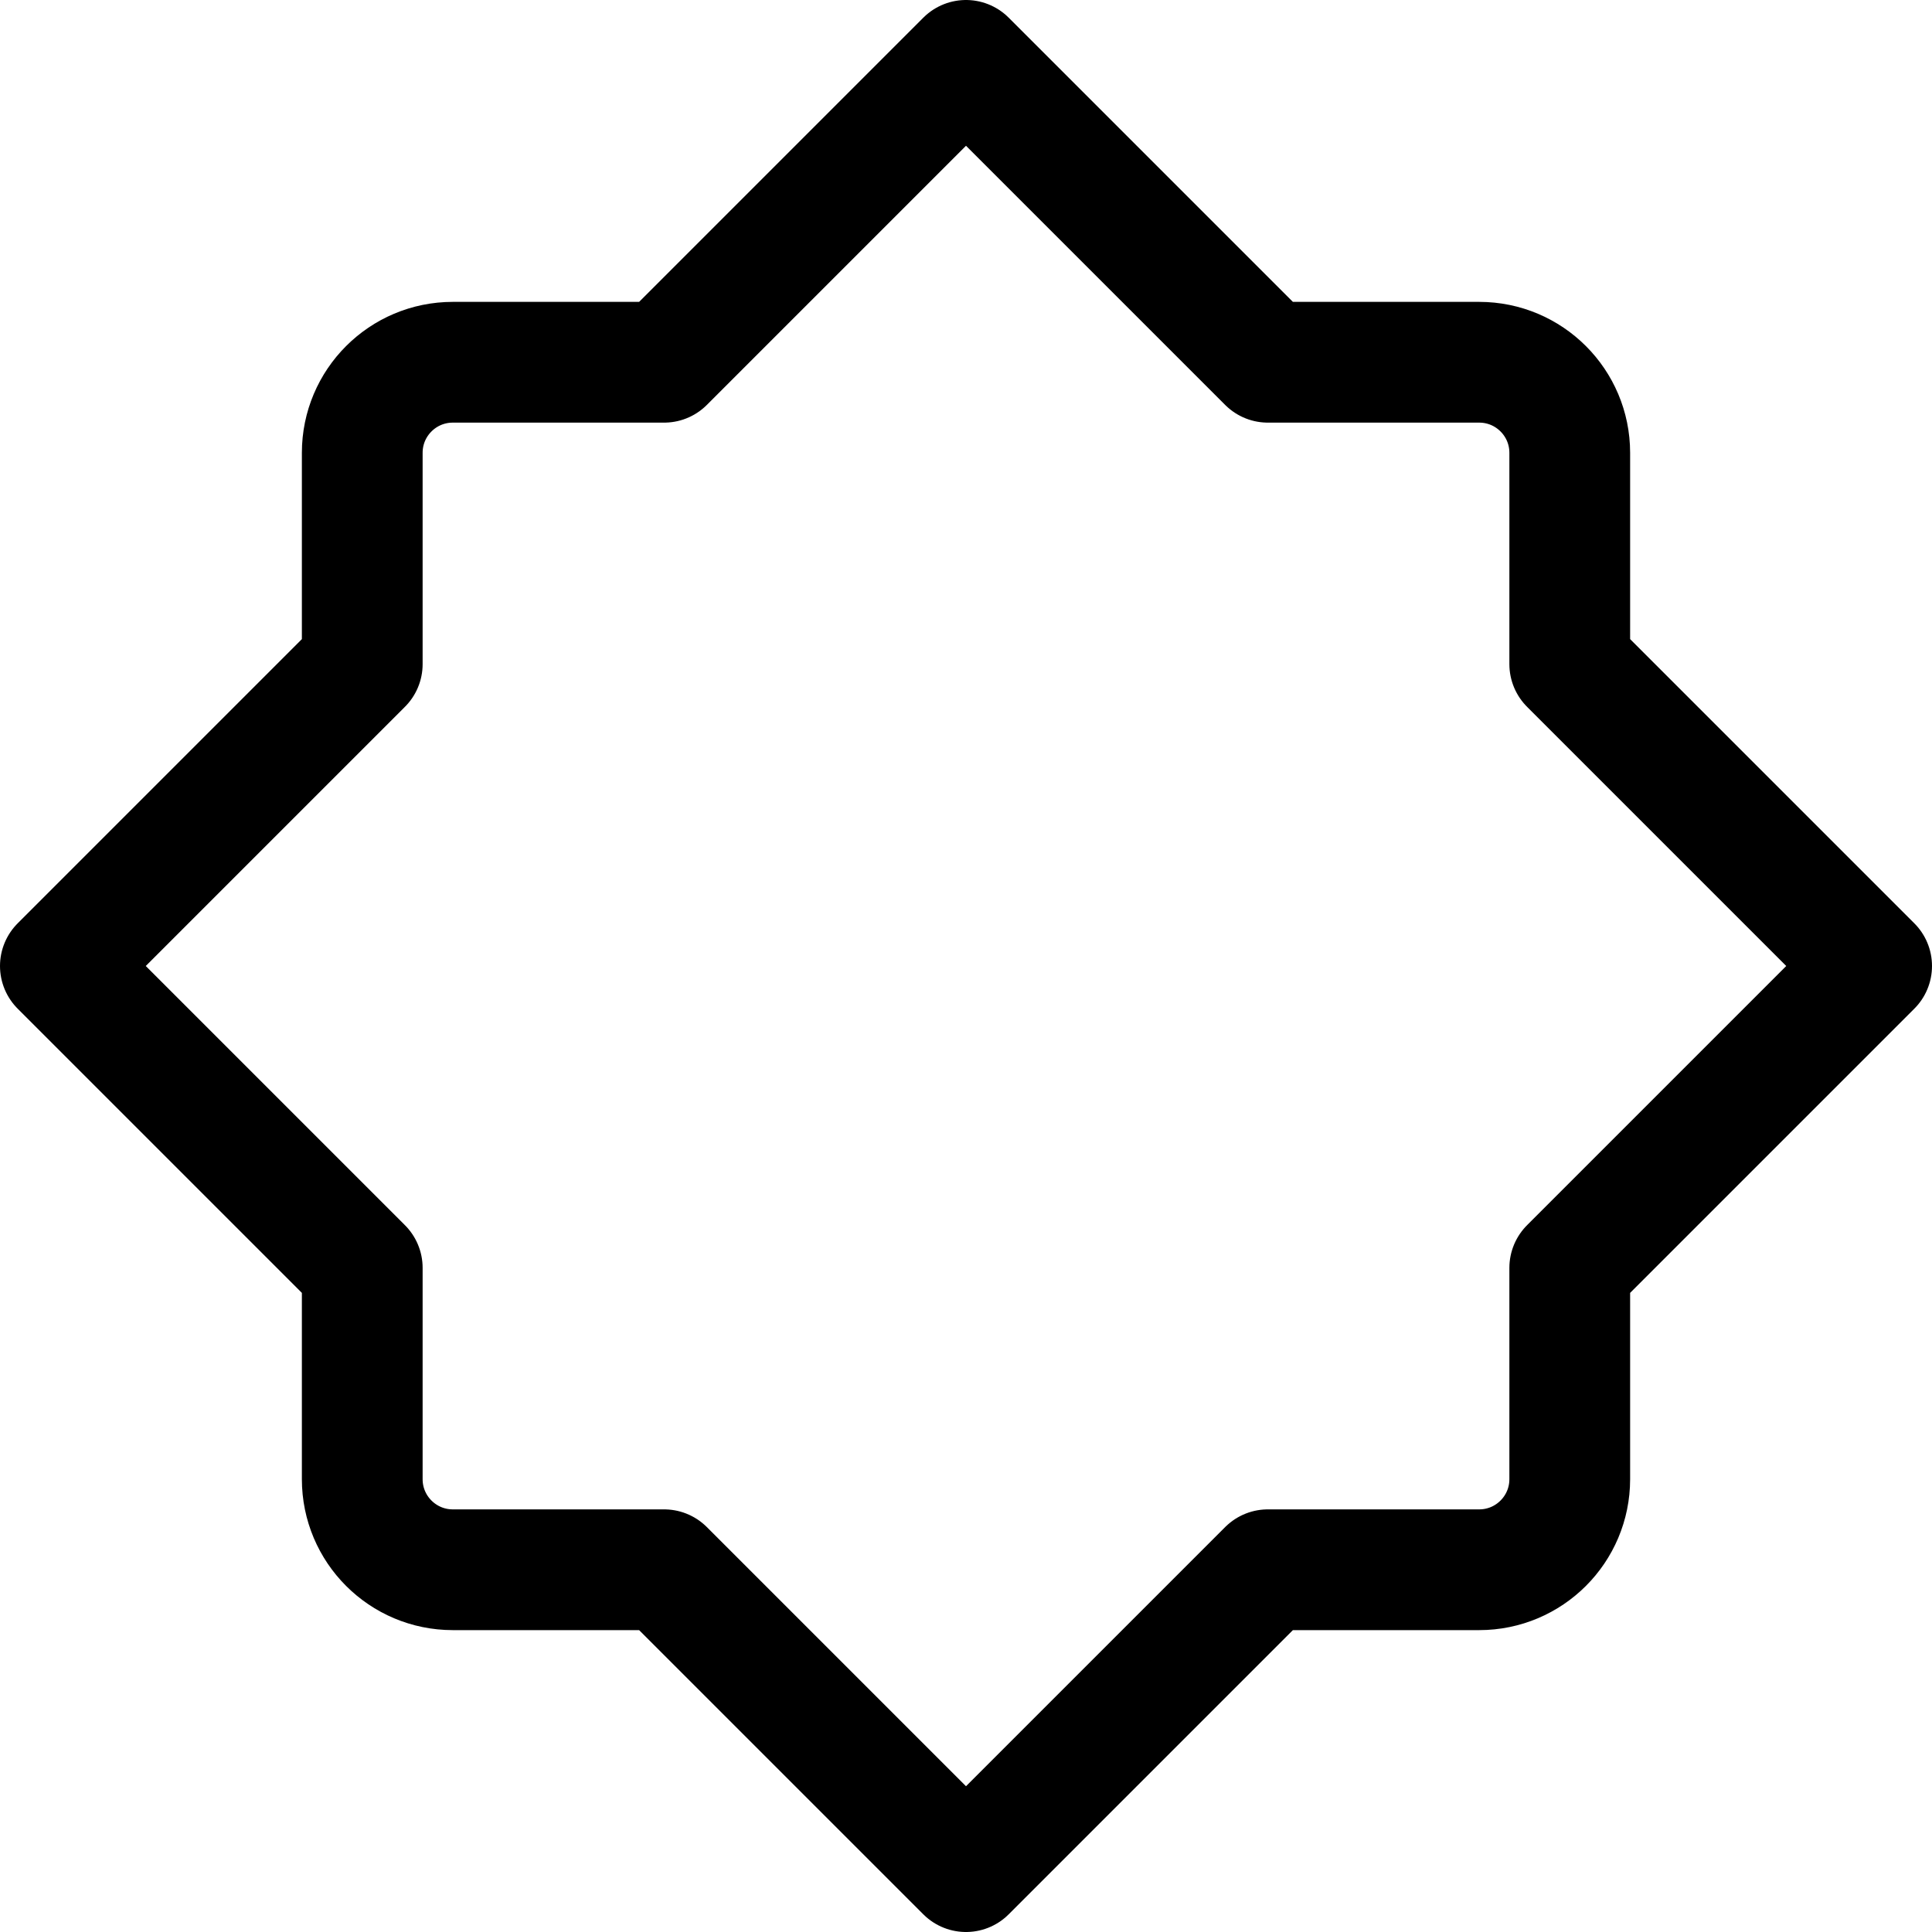
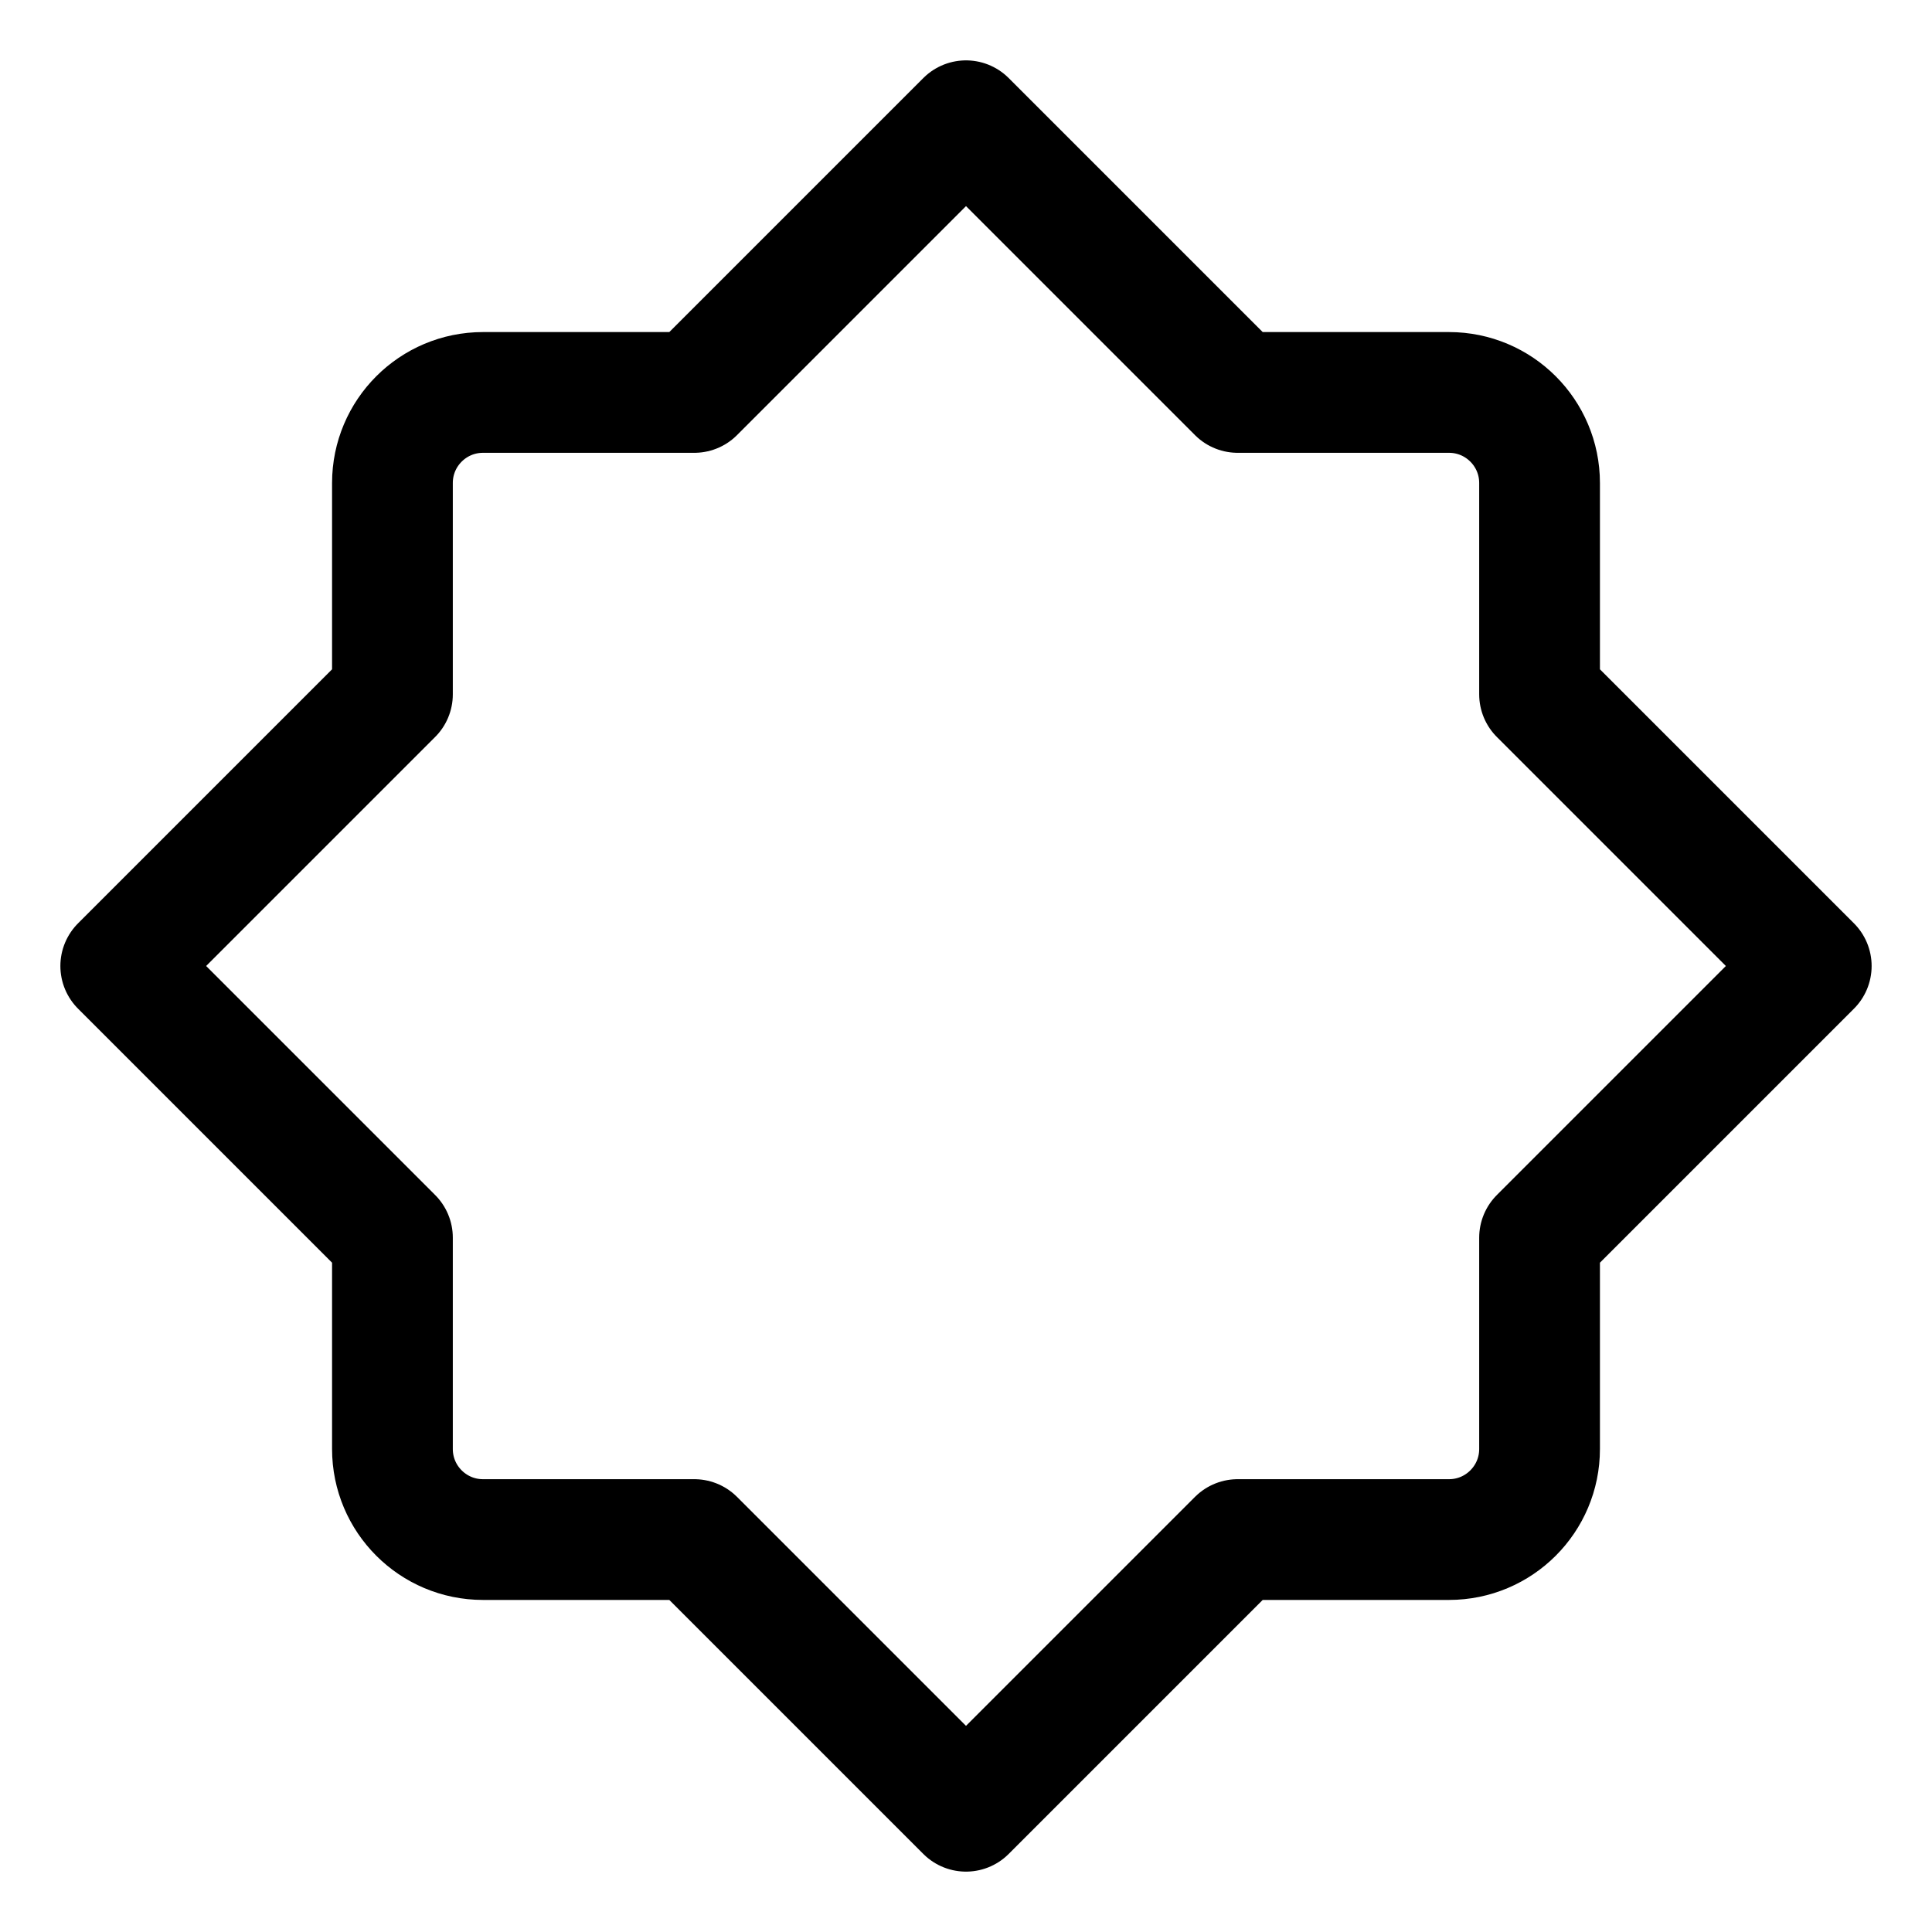
<svg xmlns="http://www.w3.org/2000/svg" width="64" height="64" viewBox="0 0 64 64" fill="none" stroke="currentColor" stroke-width="4" stroke-linecap="round" stroke-linejoin="round">
-   <path id="outline" d="M22 12L32 2L42 12L49 12A3 3 0 0 1 52 15L52 22L62 32L52 42L52 49A3 3 0 0 1 49 52L42 52L32 62L22 52L15 52A3 3 0 0 1 12 49L12 42L2 32L12 22L12 15A3 3 0 0 1 15 12L22 12Z" />
+   <path id="outline" d="M23 13L32 4L41 13L48 13A3 3 0 0 1 51 16L51 23L60 32L51 41L51 48A3 3 0 0 1 48 51L41 51L32 60L23 51L16 51A3 3 0 0 1 13 48L13 41L4 32L13 23L13 16A3 3 0 0 1 16 13L23 13Z" />
</svg>
